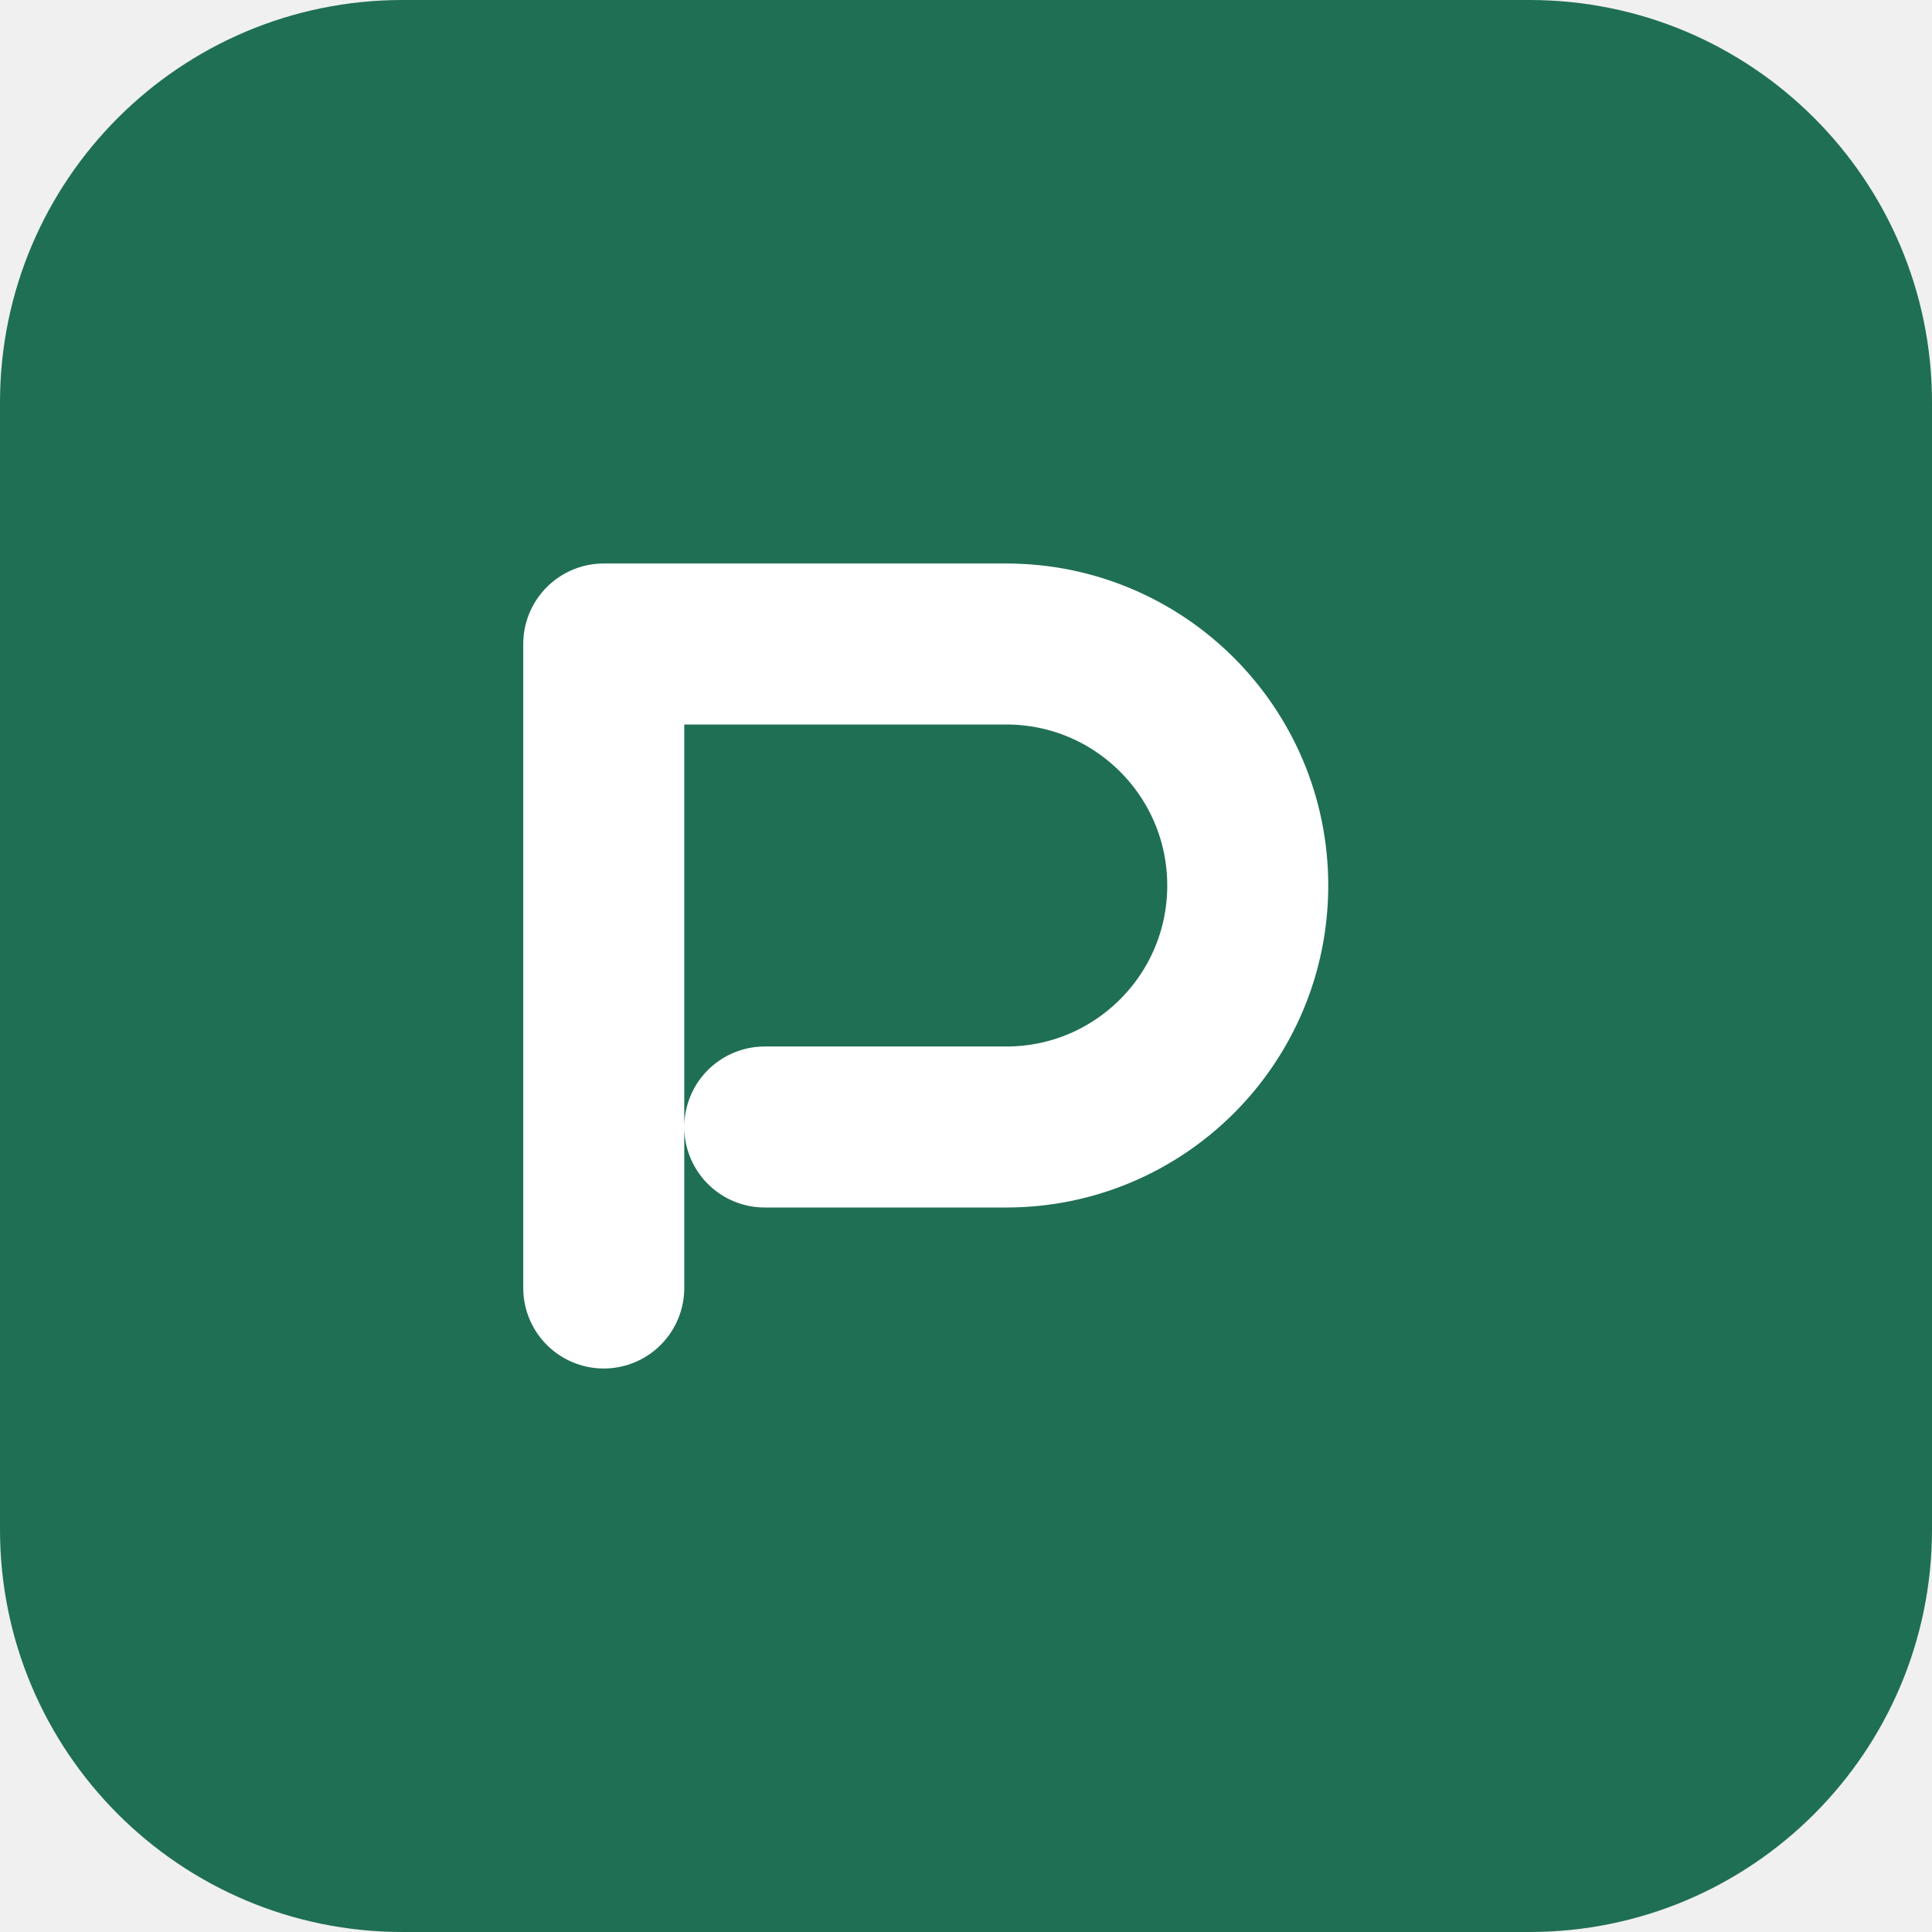
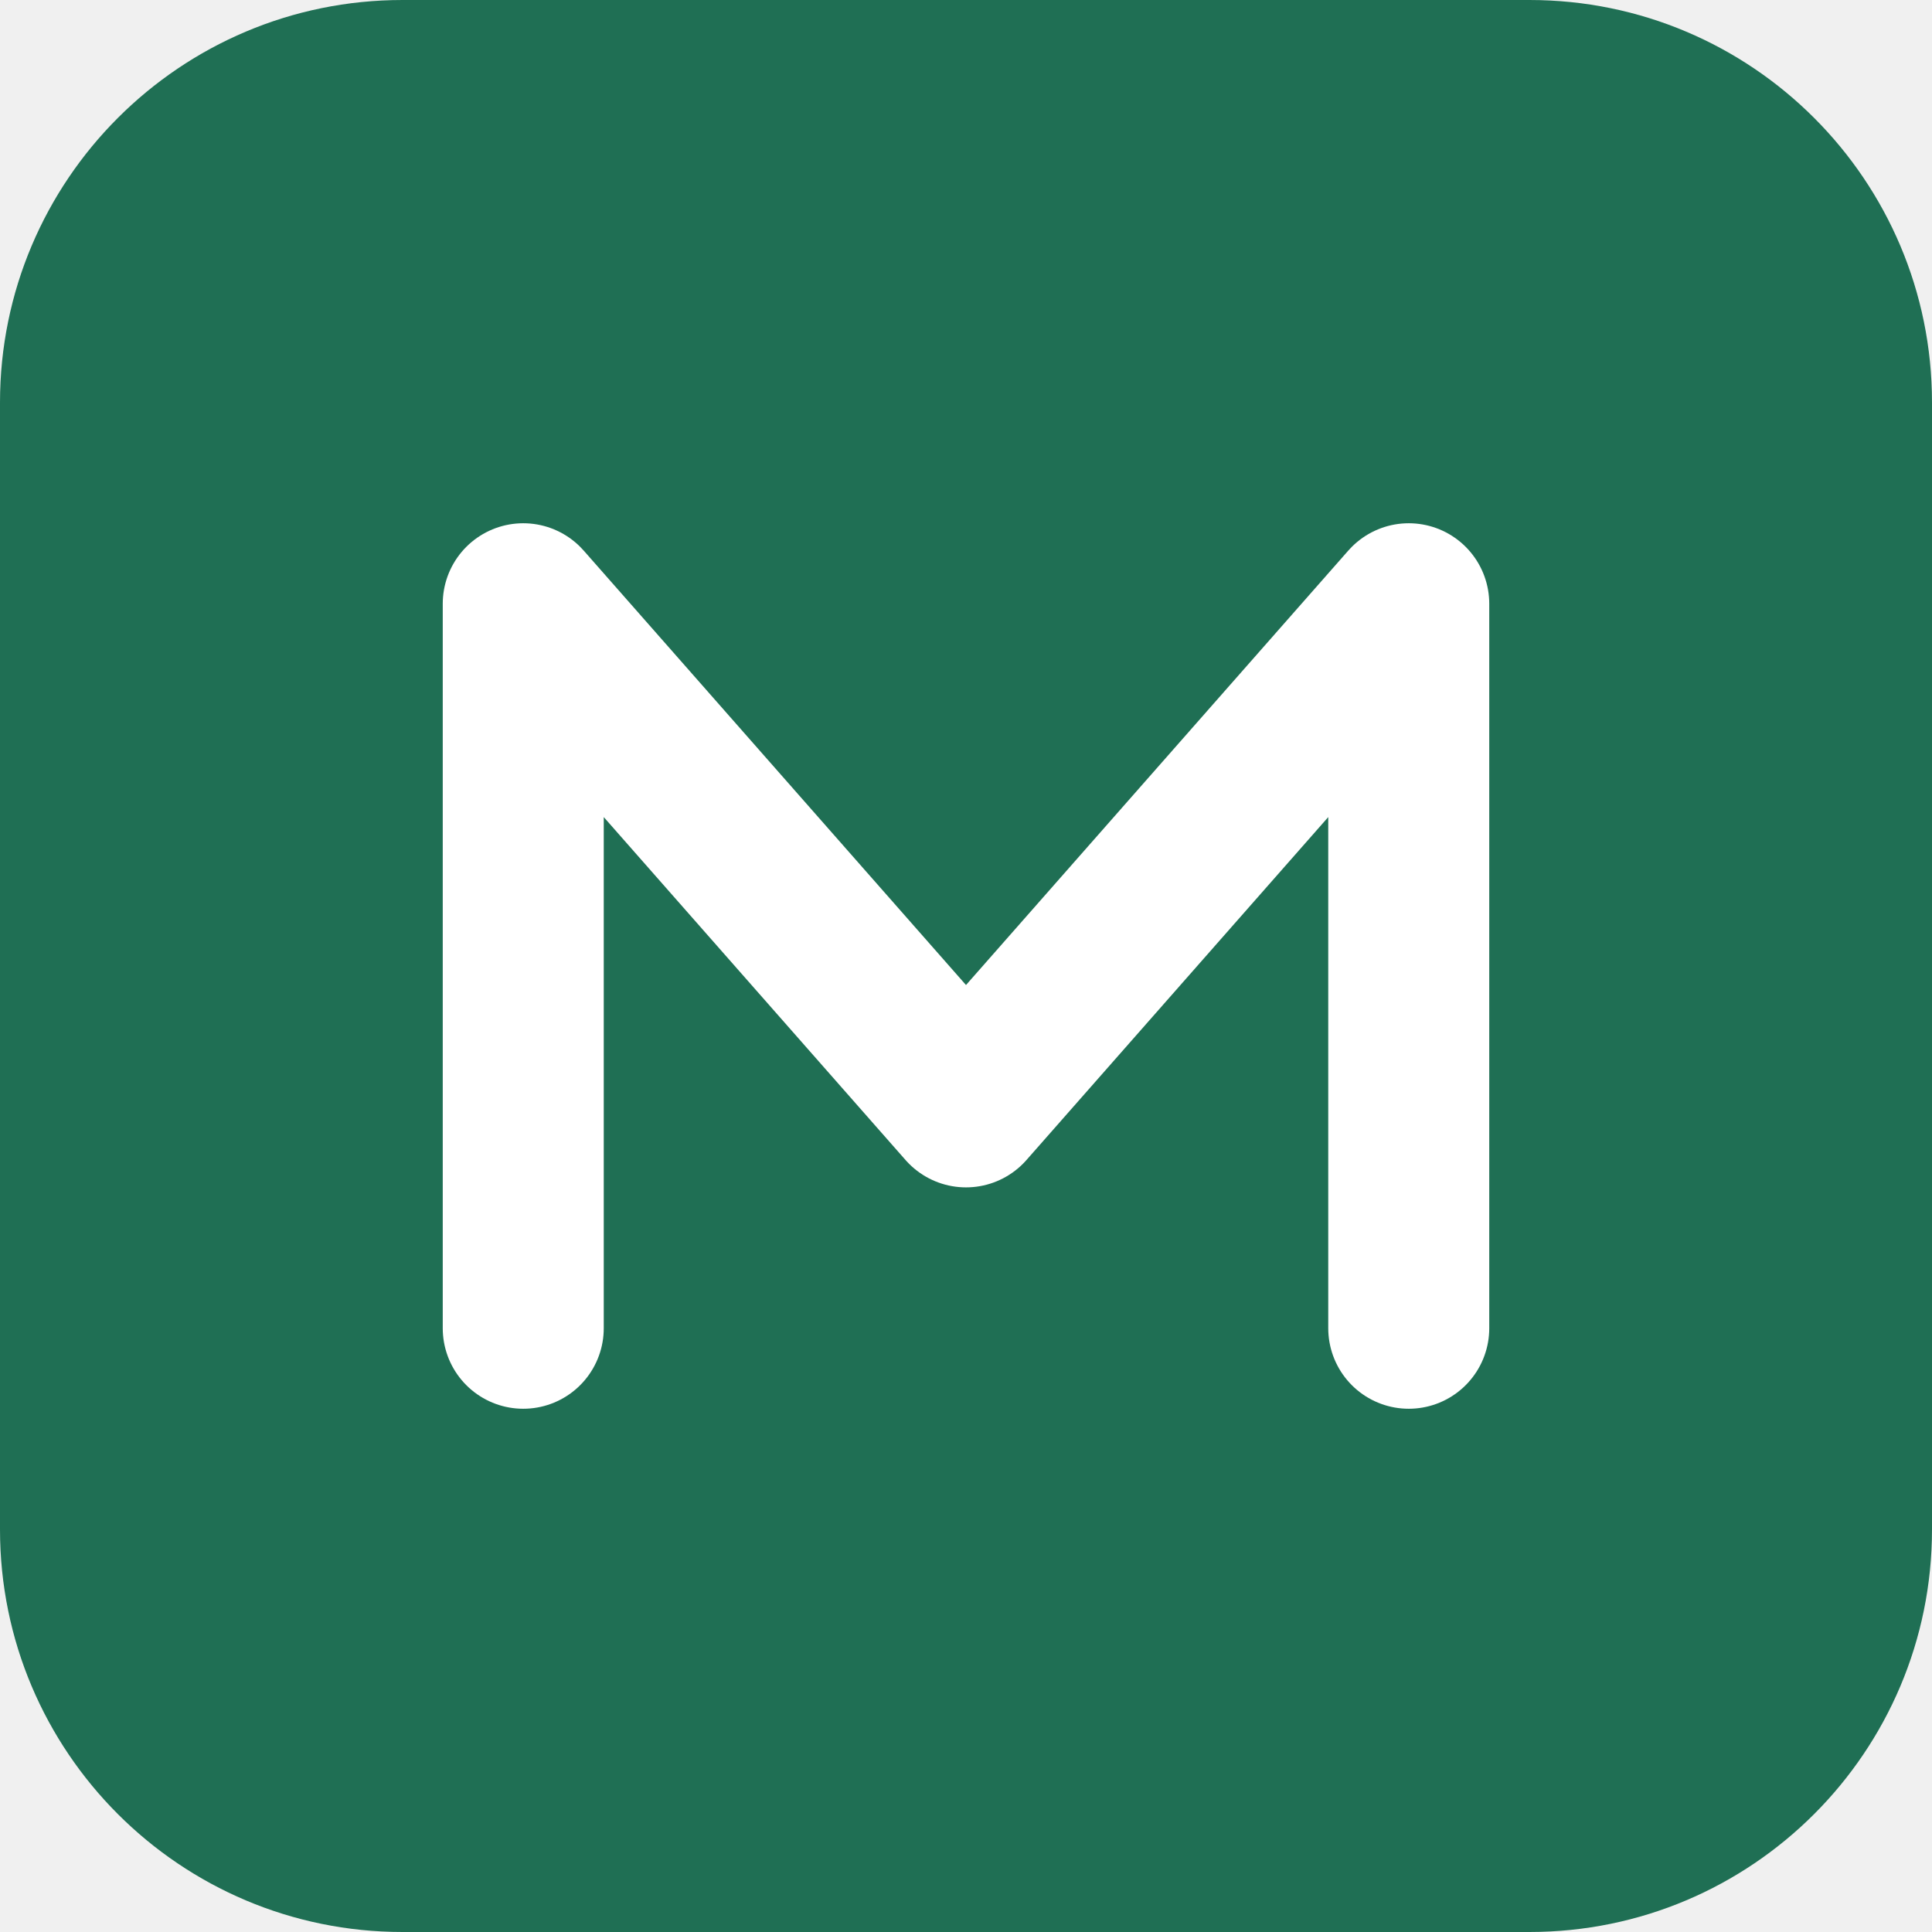
<svg xmlns="http://www.w3.org/2000/svg" viewBox="0 0 96 96">
  <rect width="96" height="96" rx="20" fill="#1f6f54" />
-   <path d="M30 64V32h20a12 12 0 0 1 0 24H38" fill="none" stroke="#fff" stroke-width="8" stroke-linecap="round" stroke-linejoin="round" />
+   <path d="M26 66V30l22 25 22-25v36" fill="none" stroke="#fff" stroke-width="8" stroke-linecap="round" stroke-linejoin="round" />
</svg>
